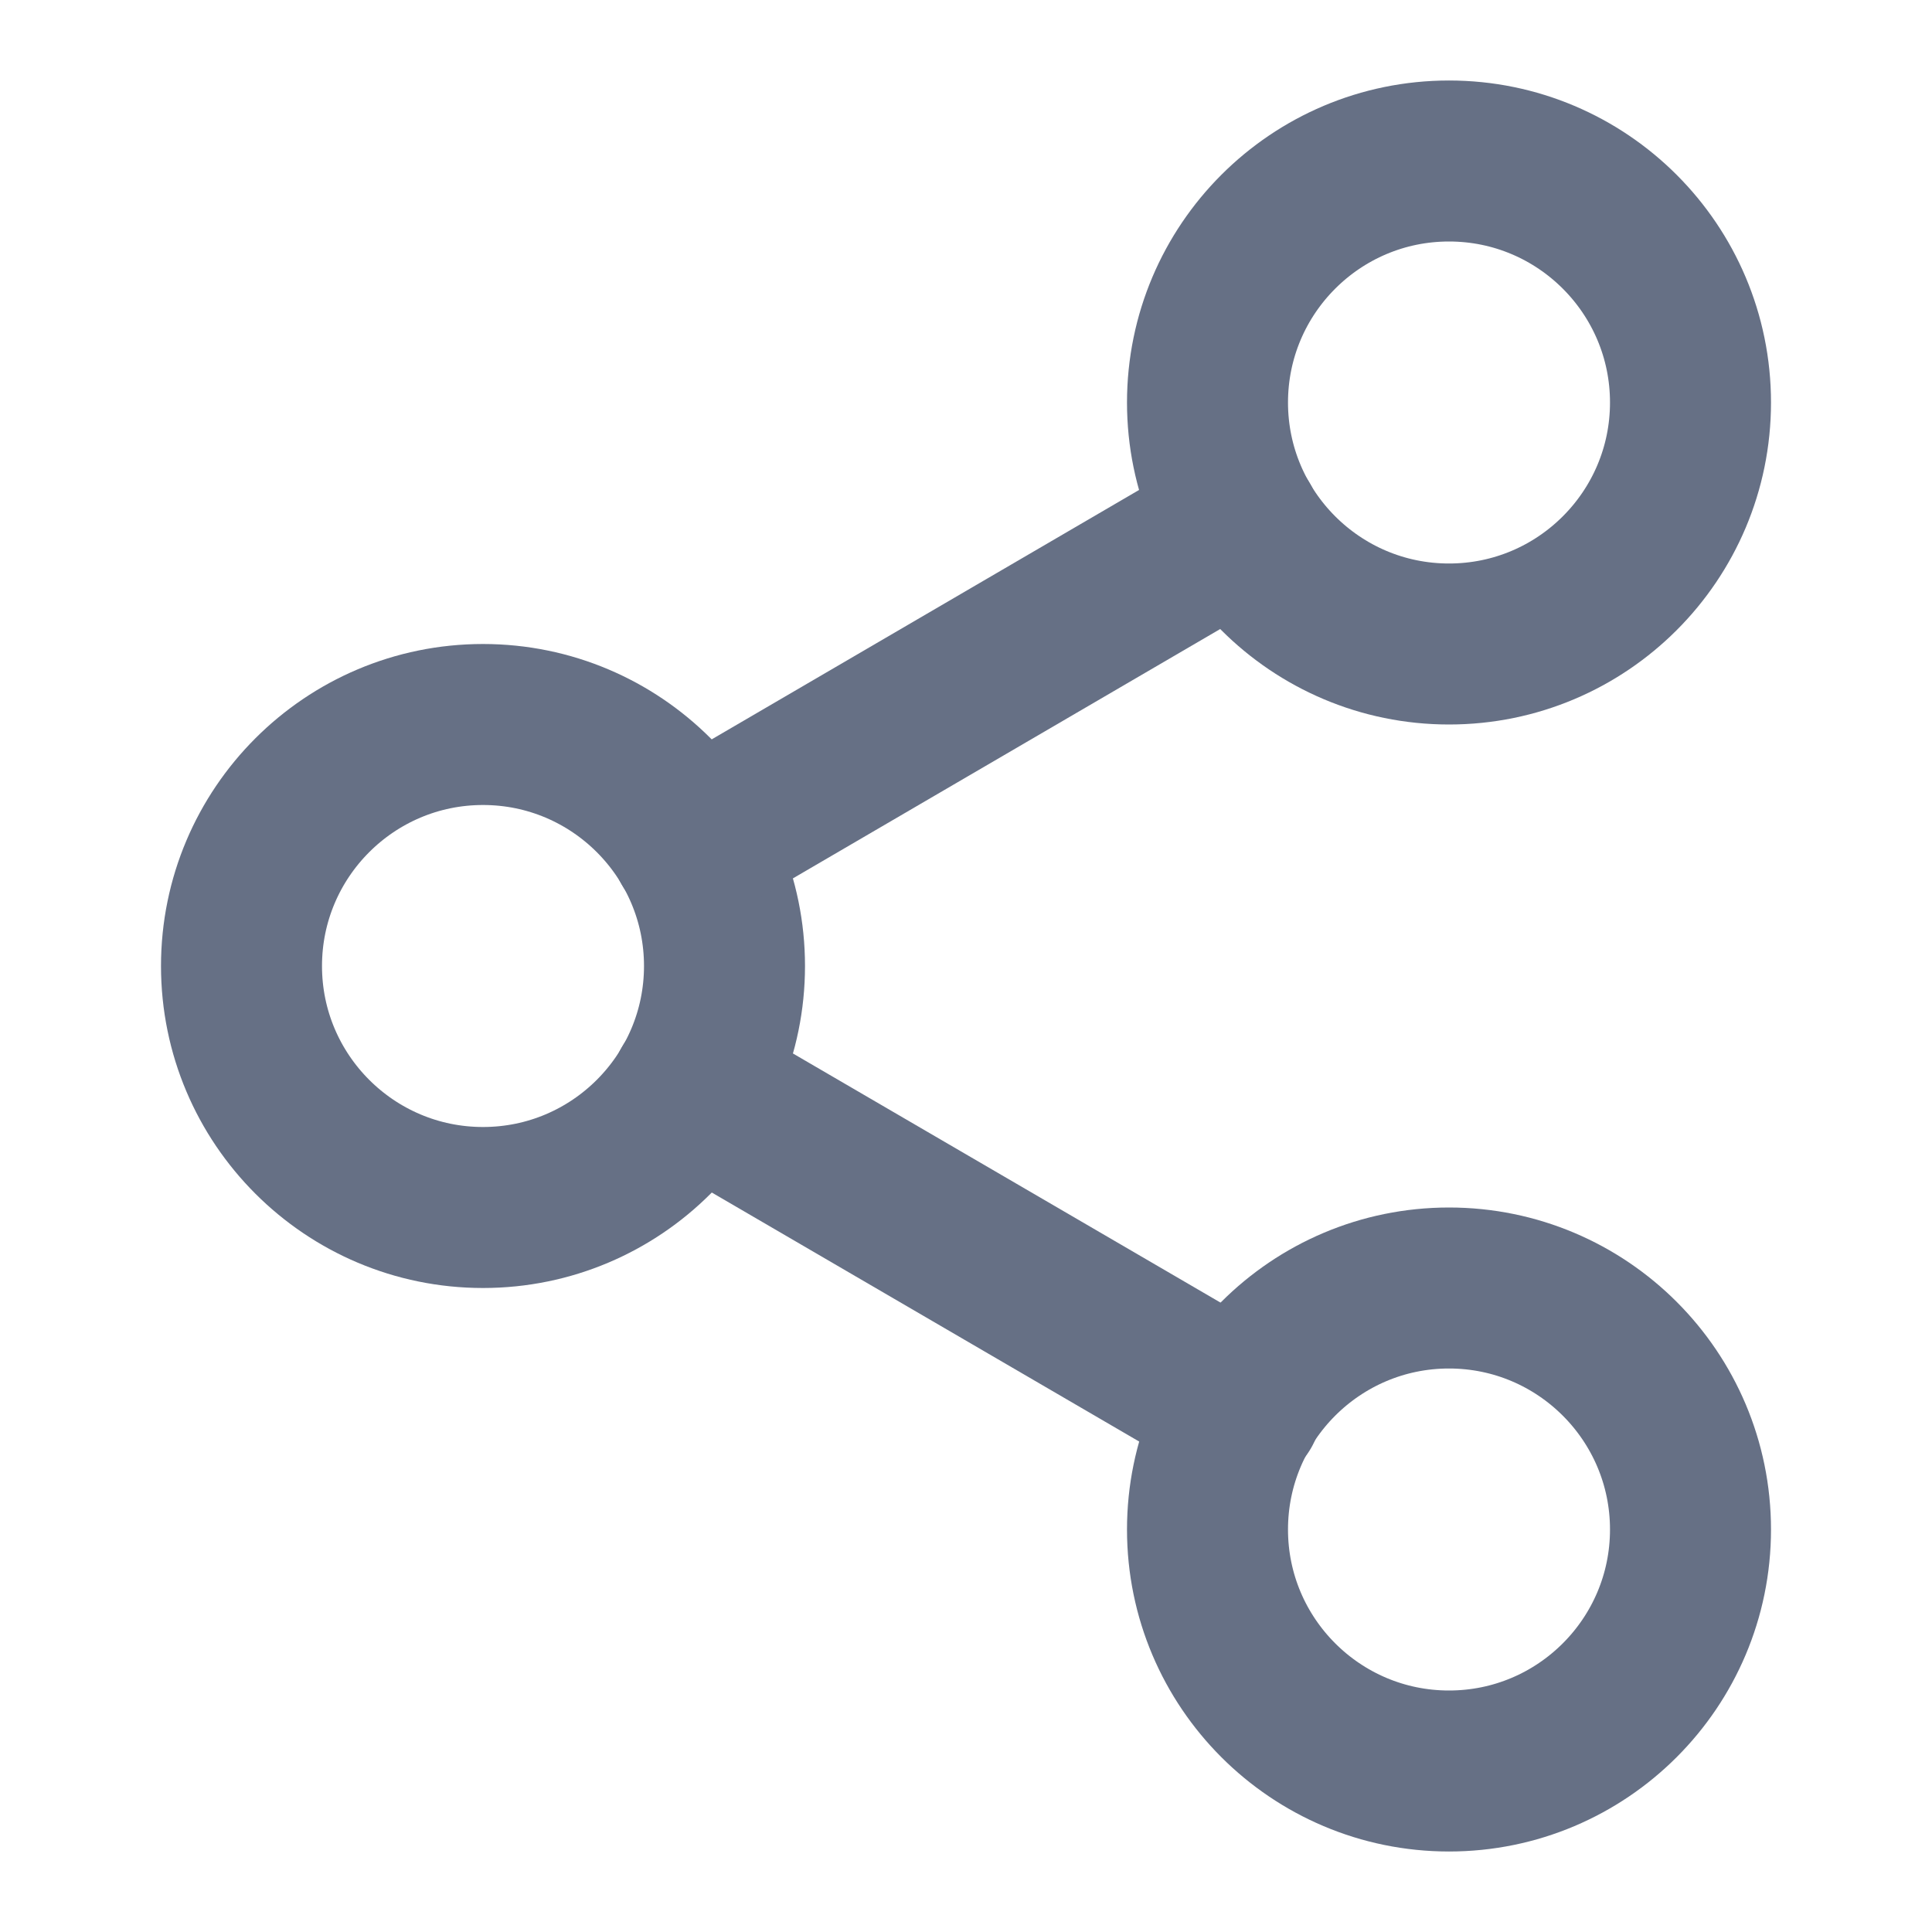
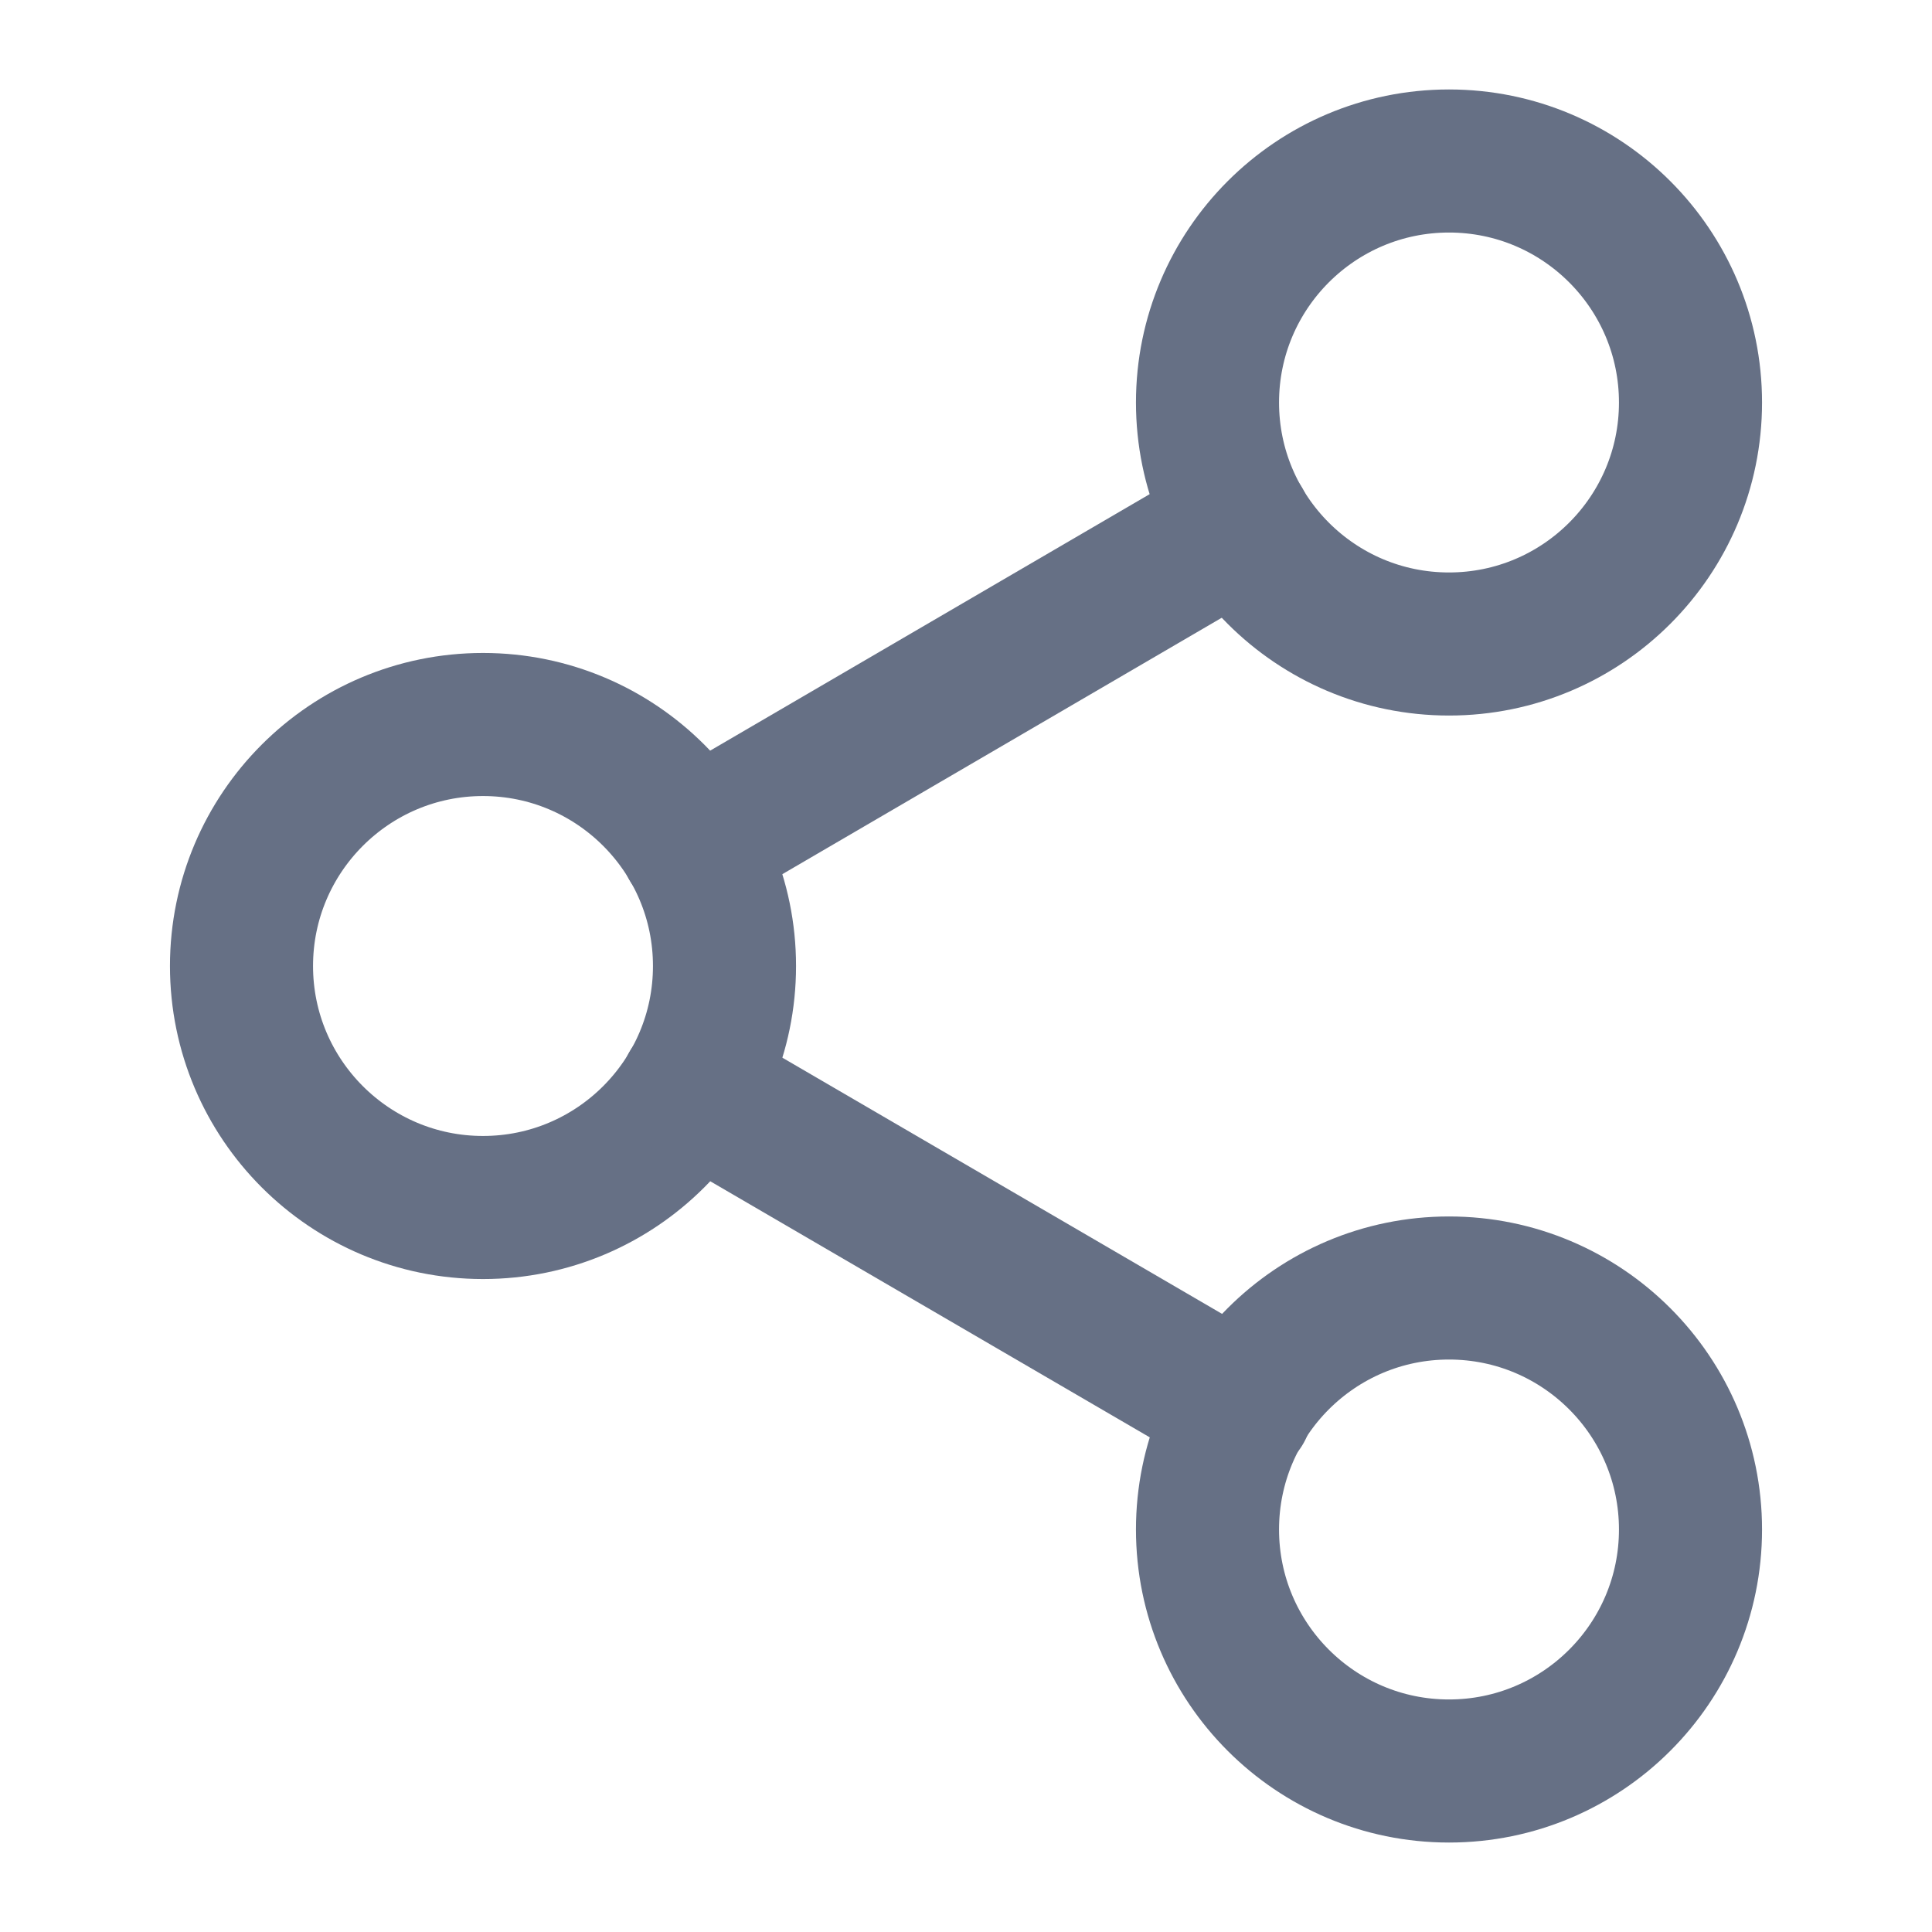
<svg xmlns="http://www.w3.org/2000/svg" width="18" height="18" viewBox="0 0 18 18" fill="none">
-   <path d="M11.25 3.75C11.25 4.992 12.258 6 13.5 6C14.742 6 15.75 4.992 15.75 3.75C15.75 2.508 14.742 1.5 13.5 1.5C12.258 1.5 11.25 2.508 11.25 3.75V3.75" stroke="#667085" stroke-width="1.5" stroke-linecap="round" stroke-linejoin="round" />
-   <path d="M2.25 9C2.25 10.242 3.258 11.25 4.5 11.25C5.742 11.25 6.75 10.242 6.75 9C6.75 7.758 5.742 6.75 4.5 6.75C3.258 6.75 2.25 7.758 2.25 9H2.25" stroke="#667085" stroke-width="1.5" stroke-linecap="round" stroke-linejoin="round" />
-   <path d="M11.25 14.25C11.25 15.492 12.258 16.5 13.5 16.5C14.742 16.5 15.75 15.492 15.75 14.25C15.75 13.008 14.742 12 13.5 12C12.258 12 11.25 13.008 11.25 14.25V14.25" stroke="#667085" stroke-width="1.5" stroke-linecap="round" stroke-linejoin="round" />
-   <path d="M6.442 10.132L11.565 13.117M11.557 4.882L6.442 7.867" stroke="#667085" stroke-width="1.5" stroke-linecap="round" stroke-linejoin="round" />
+   <path d="M11.25 3.75C11.25 4.992 12.258 6 13.5 6C14.742 6 15.75 4.992 15.75 3.75C15.75 2.508 14.742 1.5 13.5 1.5C12.258 1.5 11.25 2.508 11.25 3.75V3.75" stroke="#667085" stroke-width="1.333" stroke-linecap="round" stroke-linejoin="round" />
+   <path d="M2.25 9C2.25 10.242 3.258 11.25 4.5 11.25C5.742 11.25 6.75 10.242 6.75 9C6.75 7.758 5.742 6.75 4.5 6.75C3.258 6.75 2.25 7.758 2.25 9H2.25" stroke="#667085" stroke-width="1.333" stroke-linecap="round" stroke-linejoin="round" />
+   <path d="M11.25 14.25C11.25 15.492 12.258 16.5 13.5 16.5C14.742 16.5 15.75 15.492 15.75 14.25C15.75 13.008 14.742 12 13.5 12C12.258 12 11.25 13.008 11.25 14.25V14.25" stroke="#667085" stroke-width="1.333" stroke-linecap="round" stroke-linejoin="round" />
+   <path d="M6.442 10.132L11.565 13.117M11.557 4.882L6.442 7.867" stroke="#667085" stroke-width="1.333" stroke-linecap="round" stroke-linejoin="round" />
</svg>
